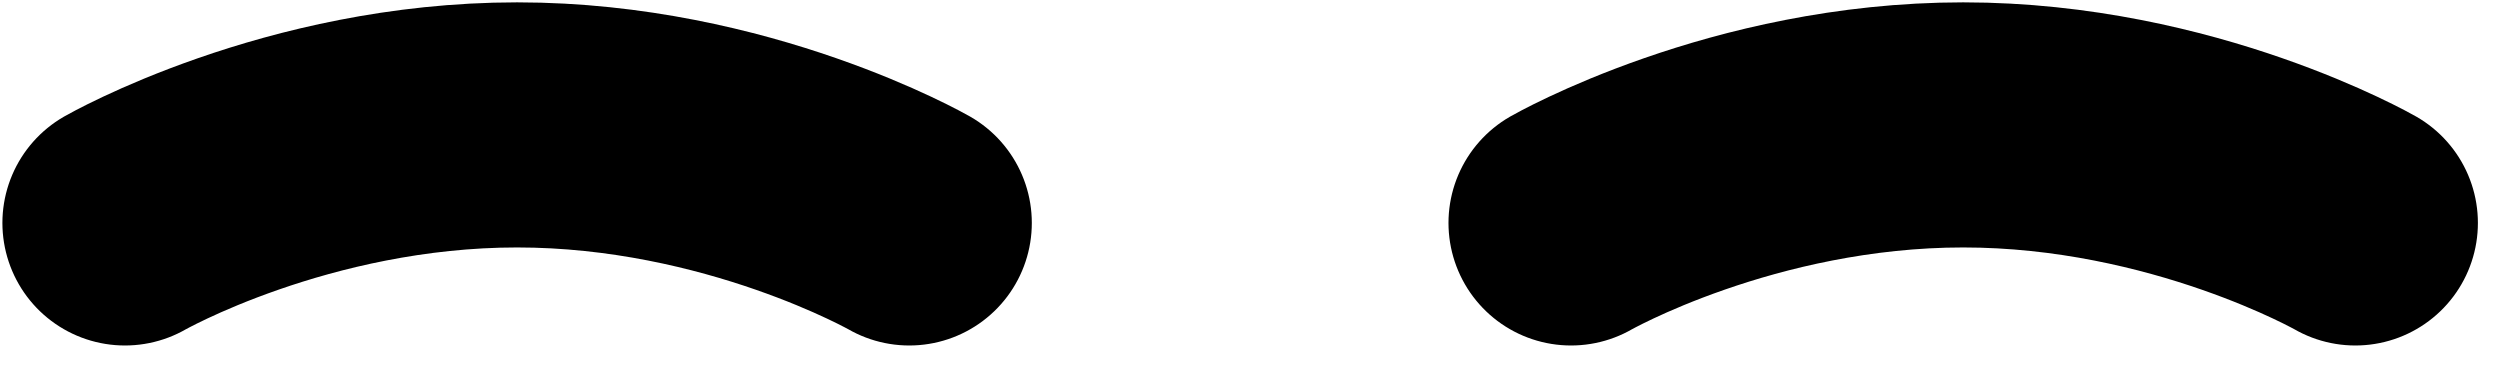
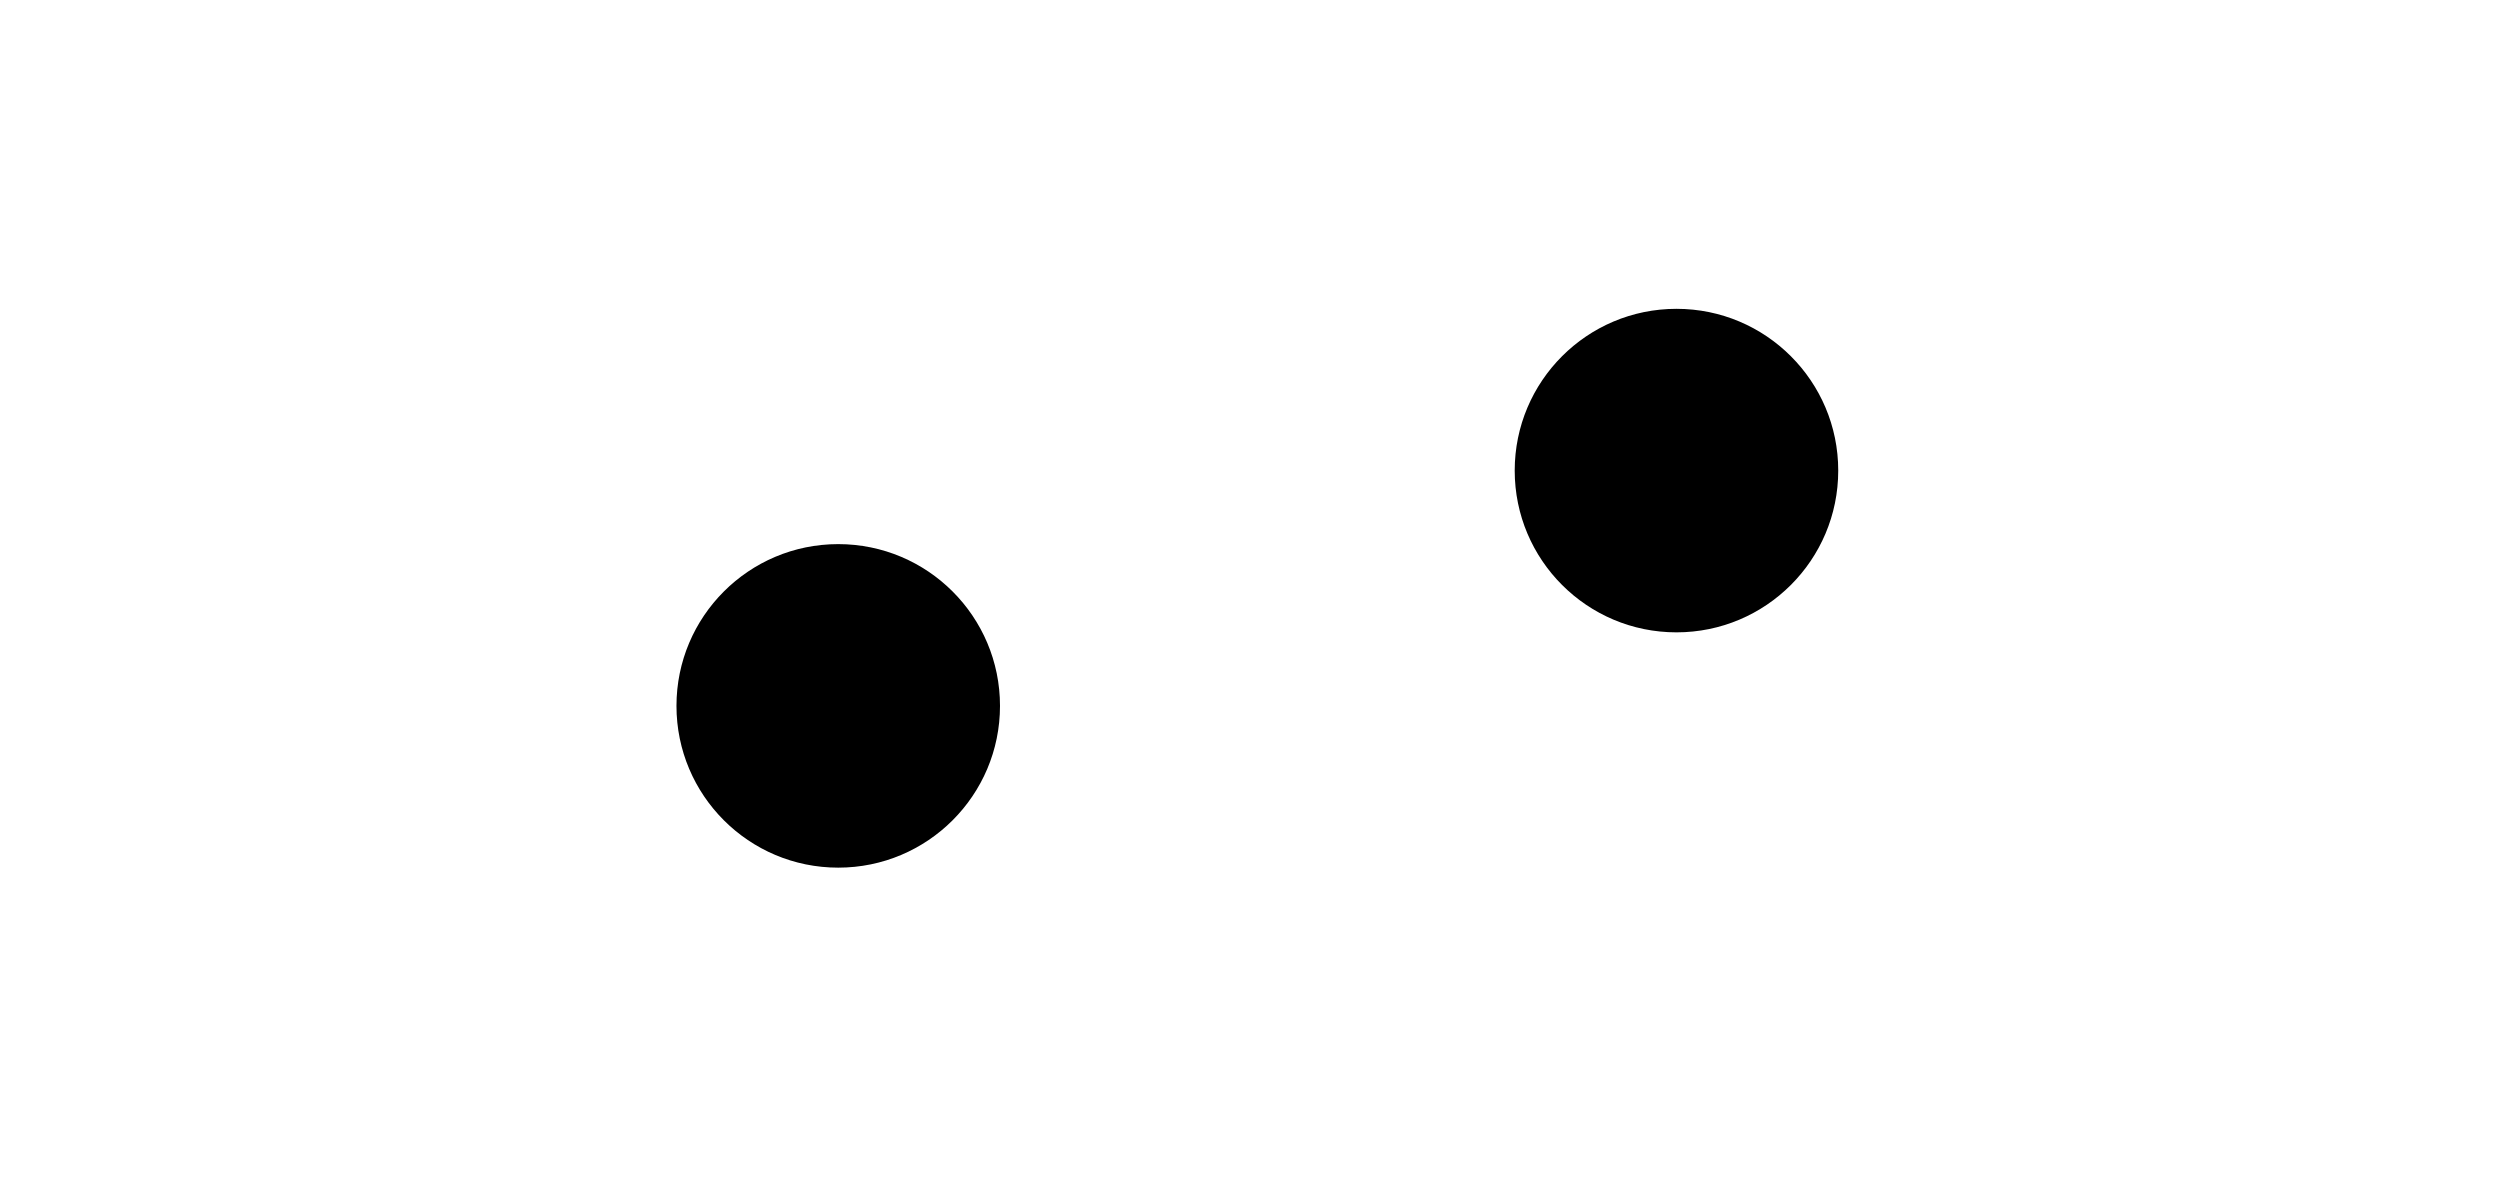
- <svg xmlns="http://www.w3.org/2000/svg" width="102" height="15" viewBox="0 0 102 15" fill="none">
-   <path d="M5.098 9.096C5.098 9.096 12.098 5.096 21.098 5.096C30.098 5.096 37.098 9.096 37.098 9.096" stroke="black" stroke-width="10" stroke-linecap="round" />
-   <path d="M64.098 9.096C64.098 9.096 71.098 5.096 80.098 5.096C89.098 5.096 96.098 9.096 96.098 9.096" stroke="black" stroke-width="10" stroke-linecap="round" />
+ <svg xmlns="http://www.w3.org/2000/svg" width="170" height="80" viewBox="0 0 170 80" fill="none">
+   <circle cx="57" cy="48" r="11" fill="black" />
+   <circle cx="114" cy="32" r="11" fill="black" />
</svg>
